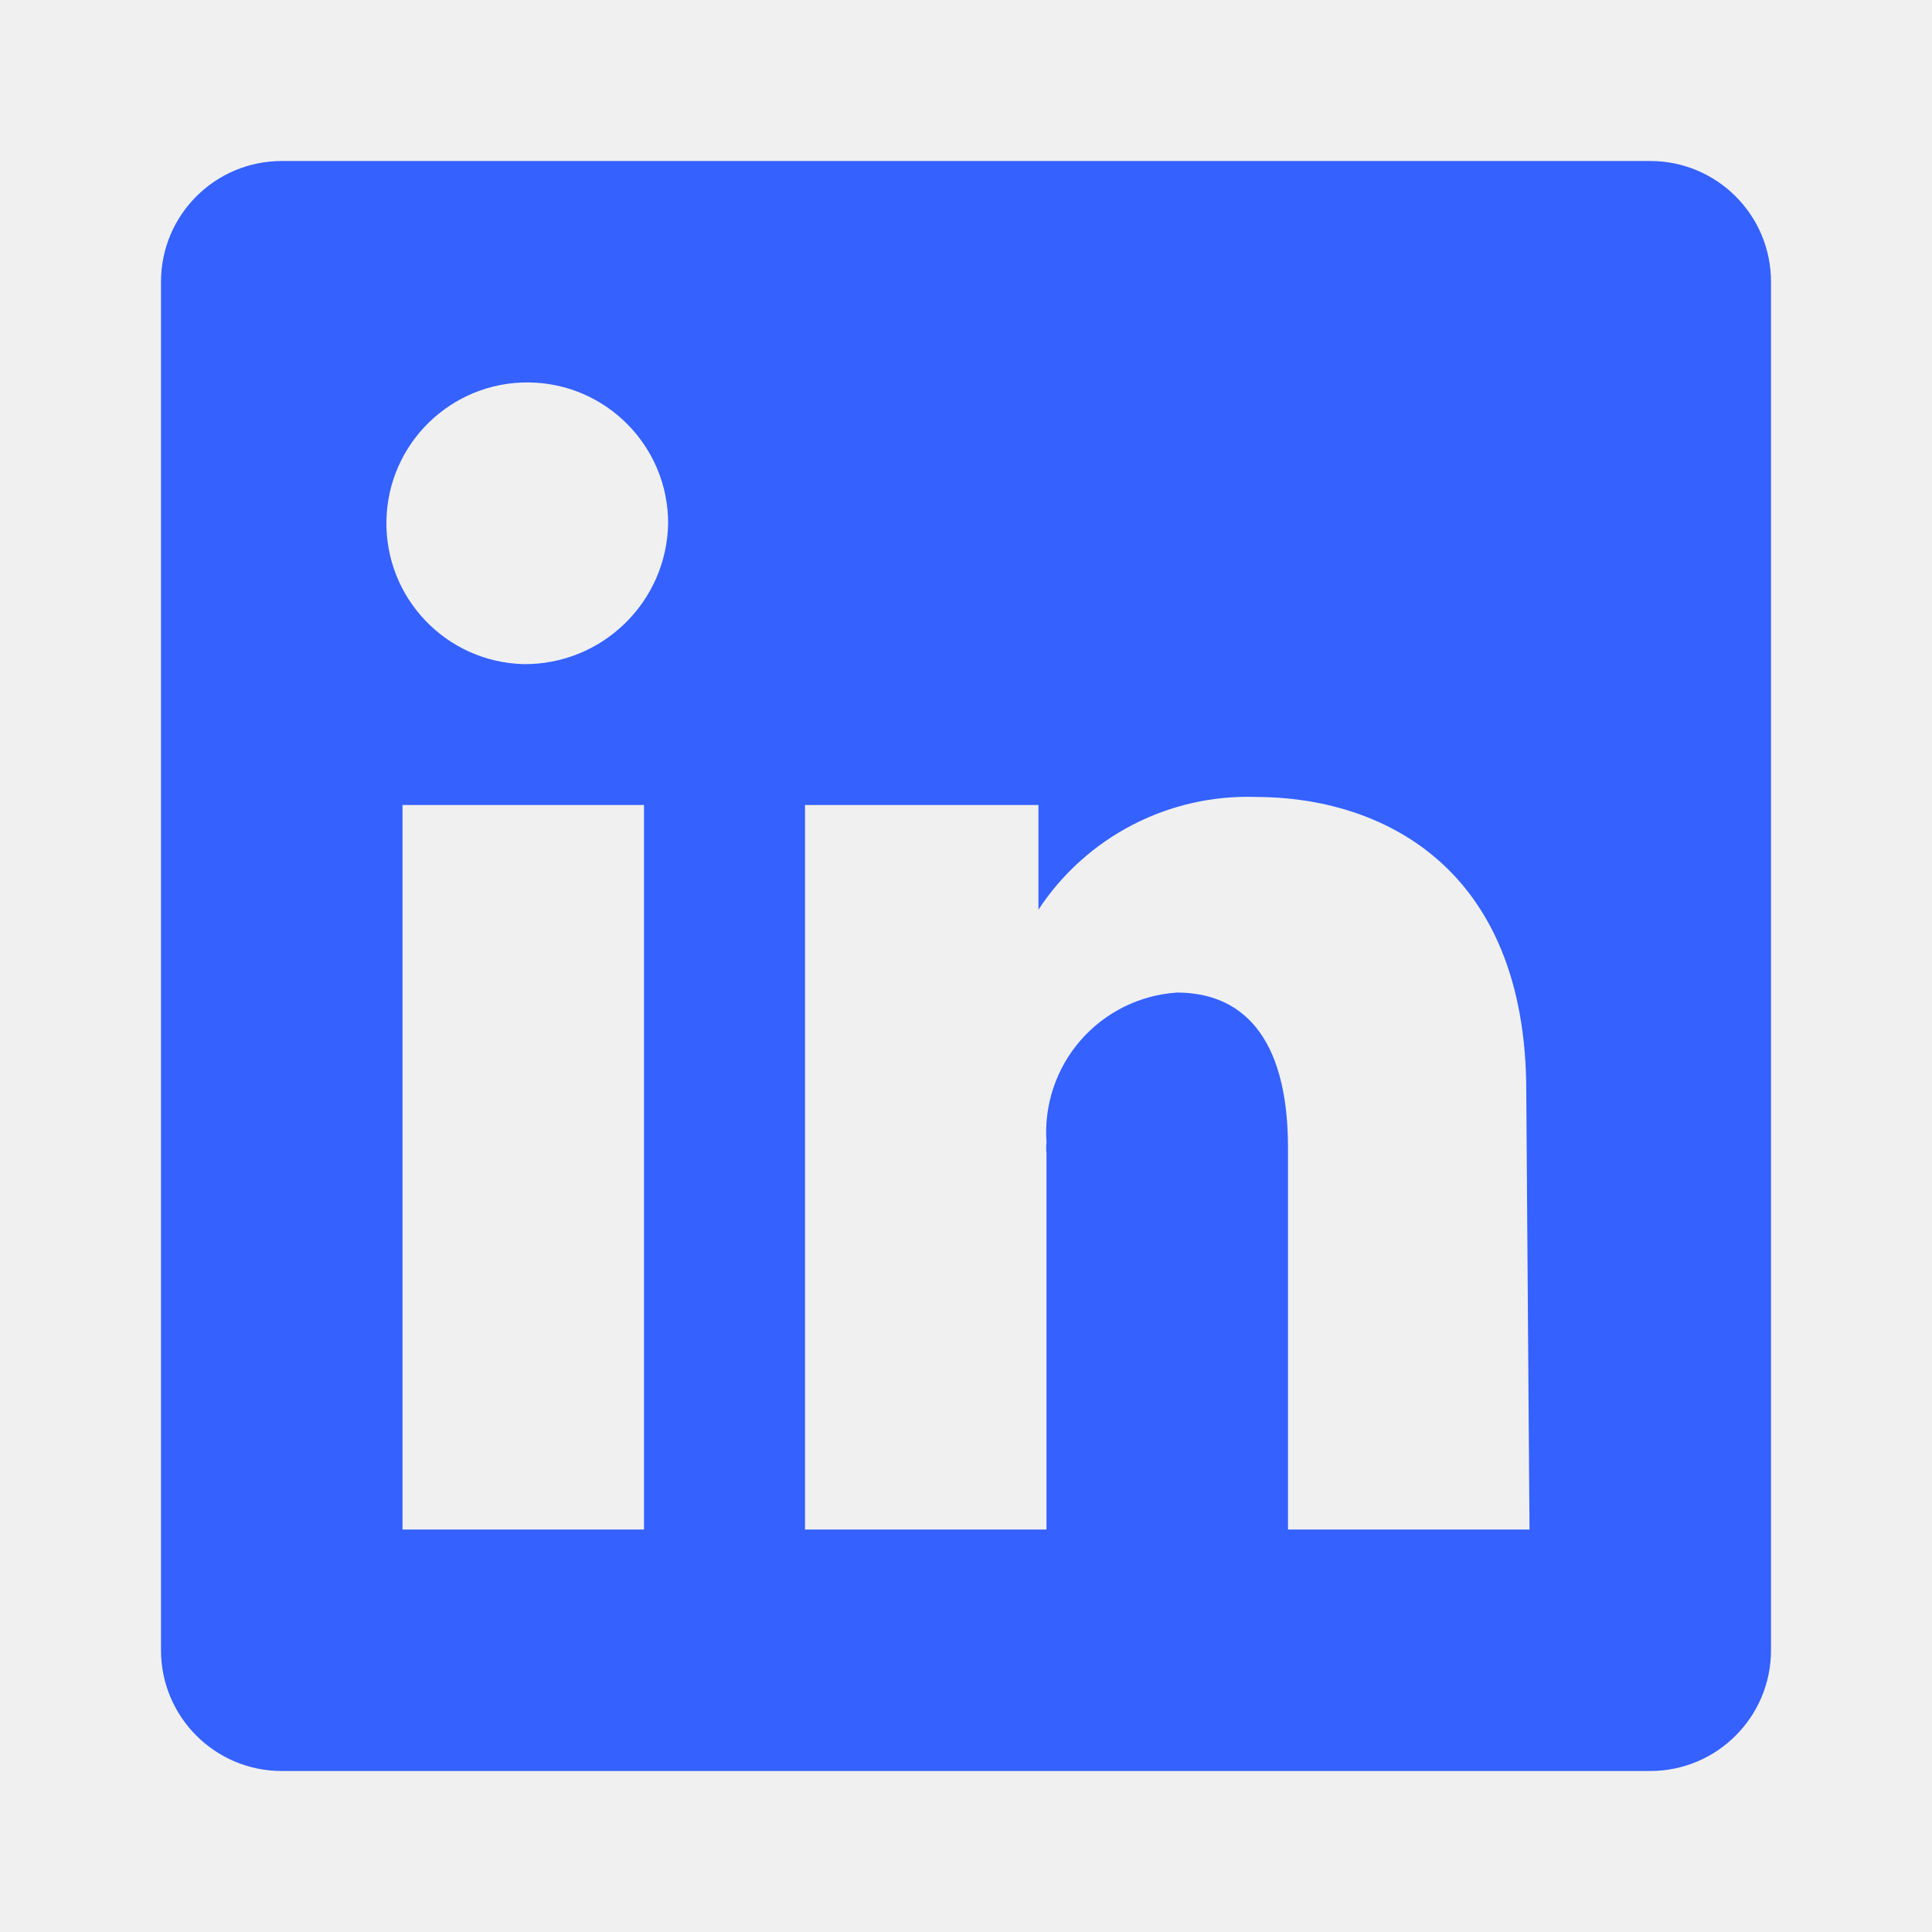
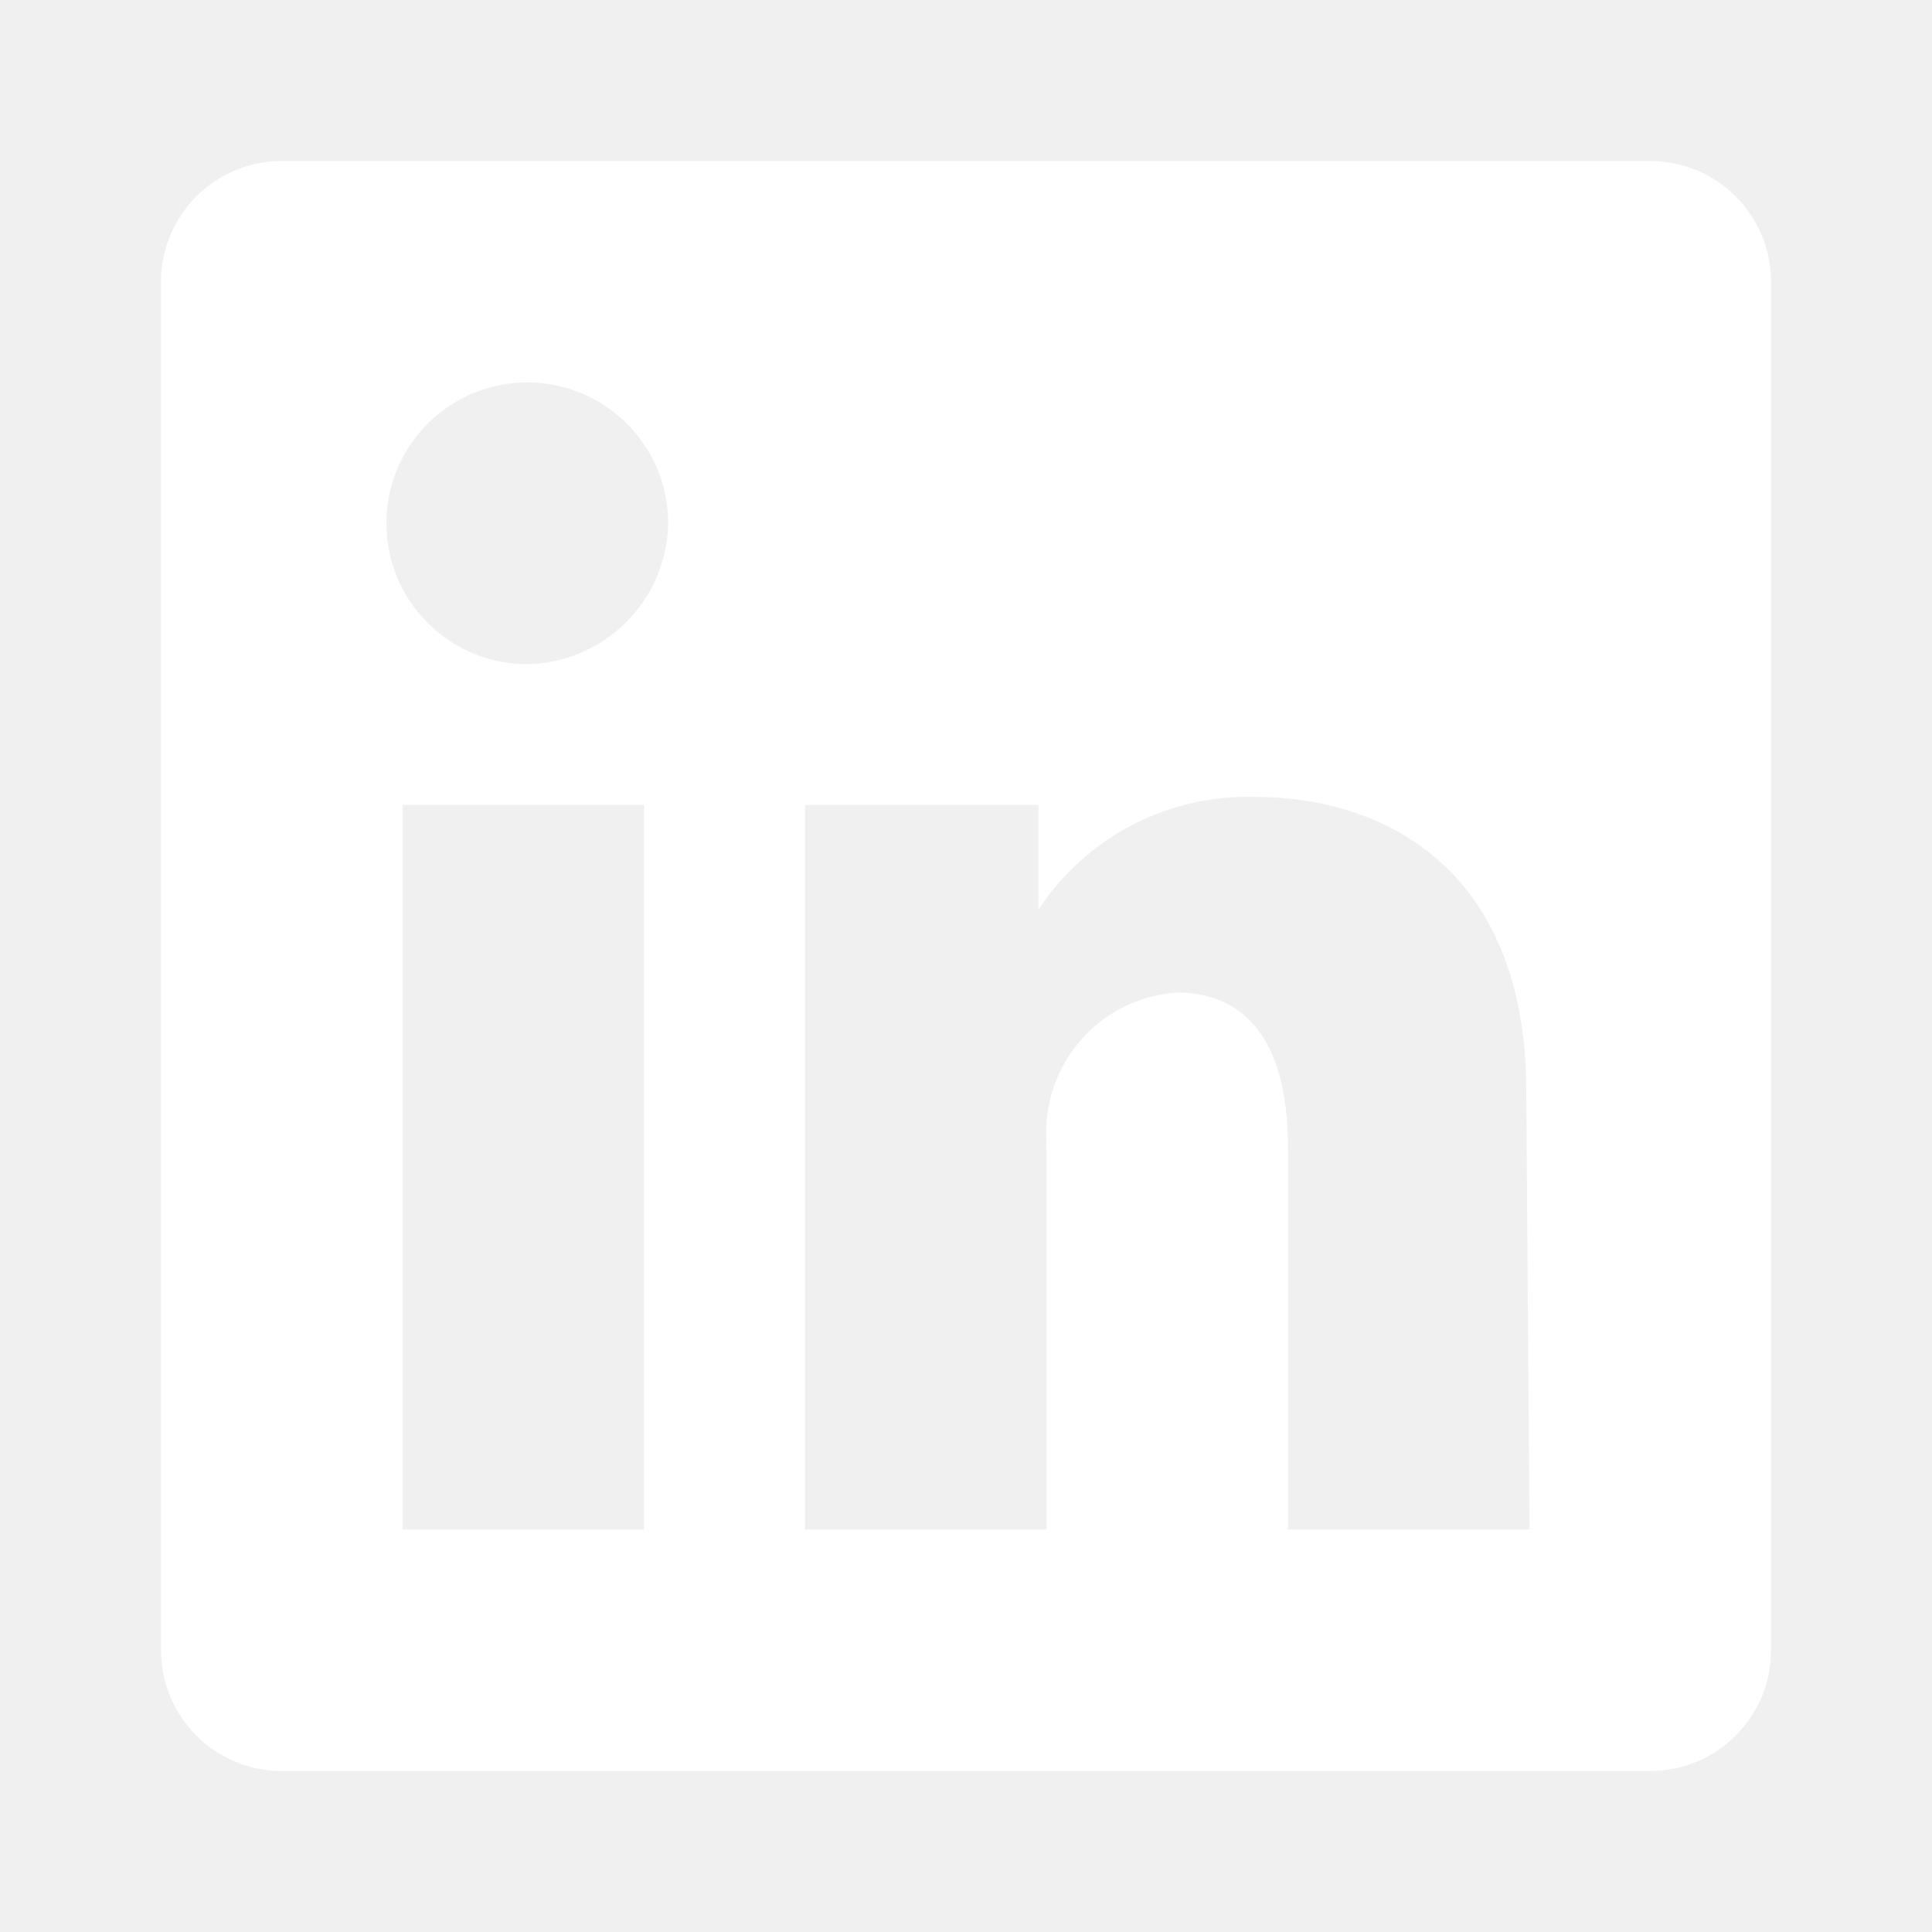
- <svg xmlns="http://www.w3.org/2000/svg" viewBox="0 0 24 24" data-supported-dps="24x24" fill="#3461FF" class="mercado-match" width="24" height="24" focusable="false">
+ <svg xmlns="http://www.w3.org/2000/svg" viewBox="0 0 24 24" data-supported-dps="24x24" fill="white" class="mercado-match" width="24" height="24" focusable="false">
  <path d="M20.5 2h-17A1.5 1.5 0 002 3.5v17A1.5 1.5 0 003.5 22h17a1.5 1.5 0 001.5-1.5v-17A1.5 1.5 0 0020.5 2zM8 19H5v-9h3zM6.5 8.25A1.75 1.75 0 118.3 6.5a1.78 1.78 0 01-1.8 1.75zM19 19h-3v-4.74c0-1.42-.6-1.93-1.38-1.93A1.74 1.74 0 0013 14.19a.66.66 0 000 .14V19h-3v-9h2.9v1.3a3.11 3.11 0 012.7-1.4c1.55 0 3.36.86 3.36 3.66z" />
</svg>
